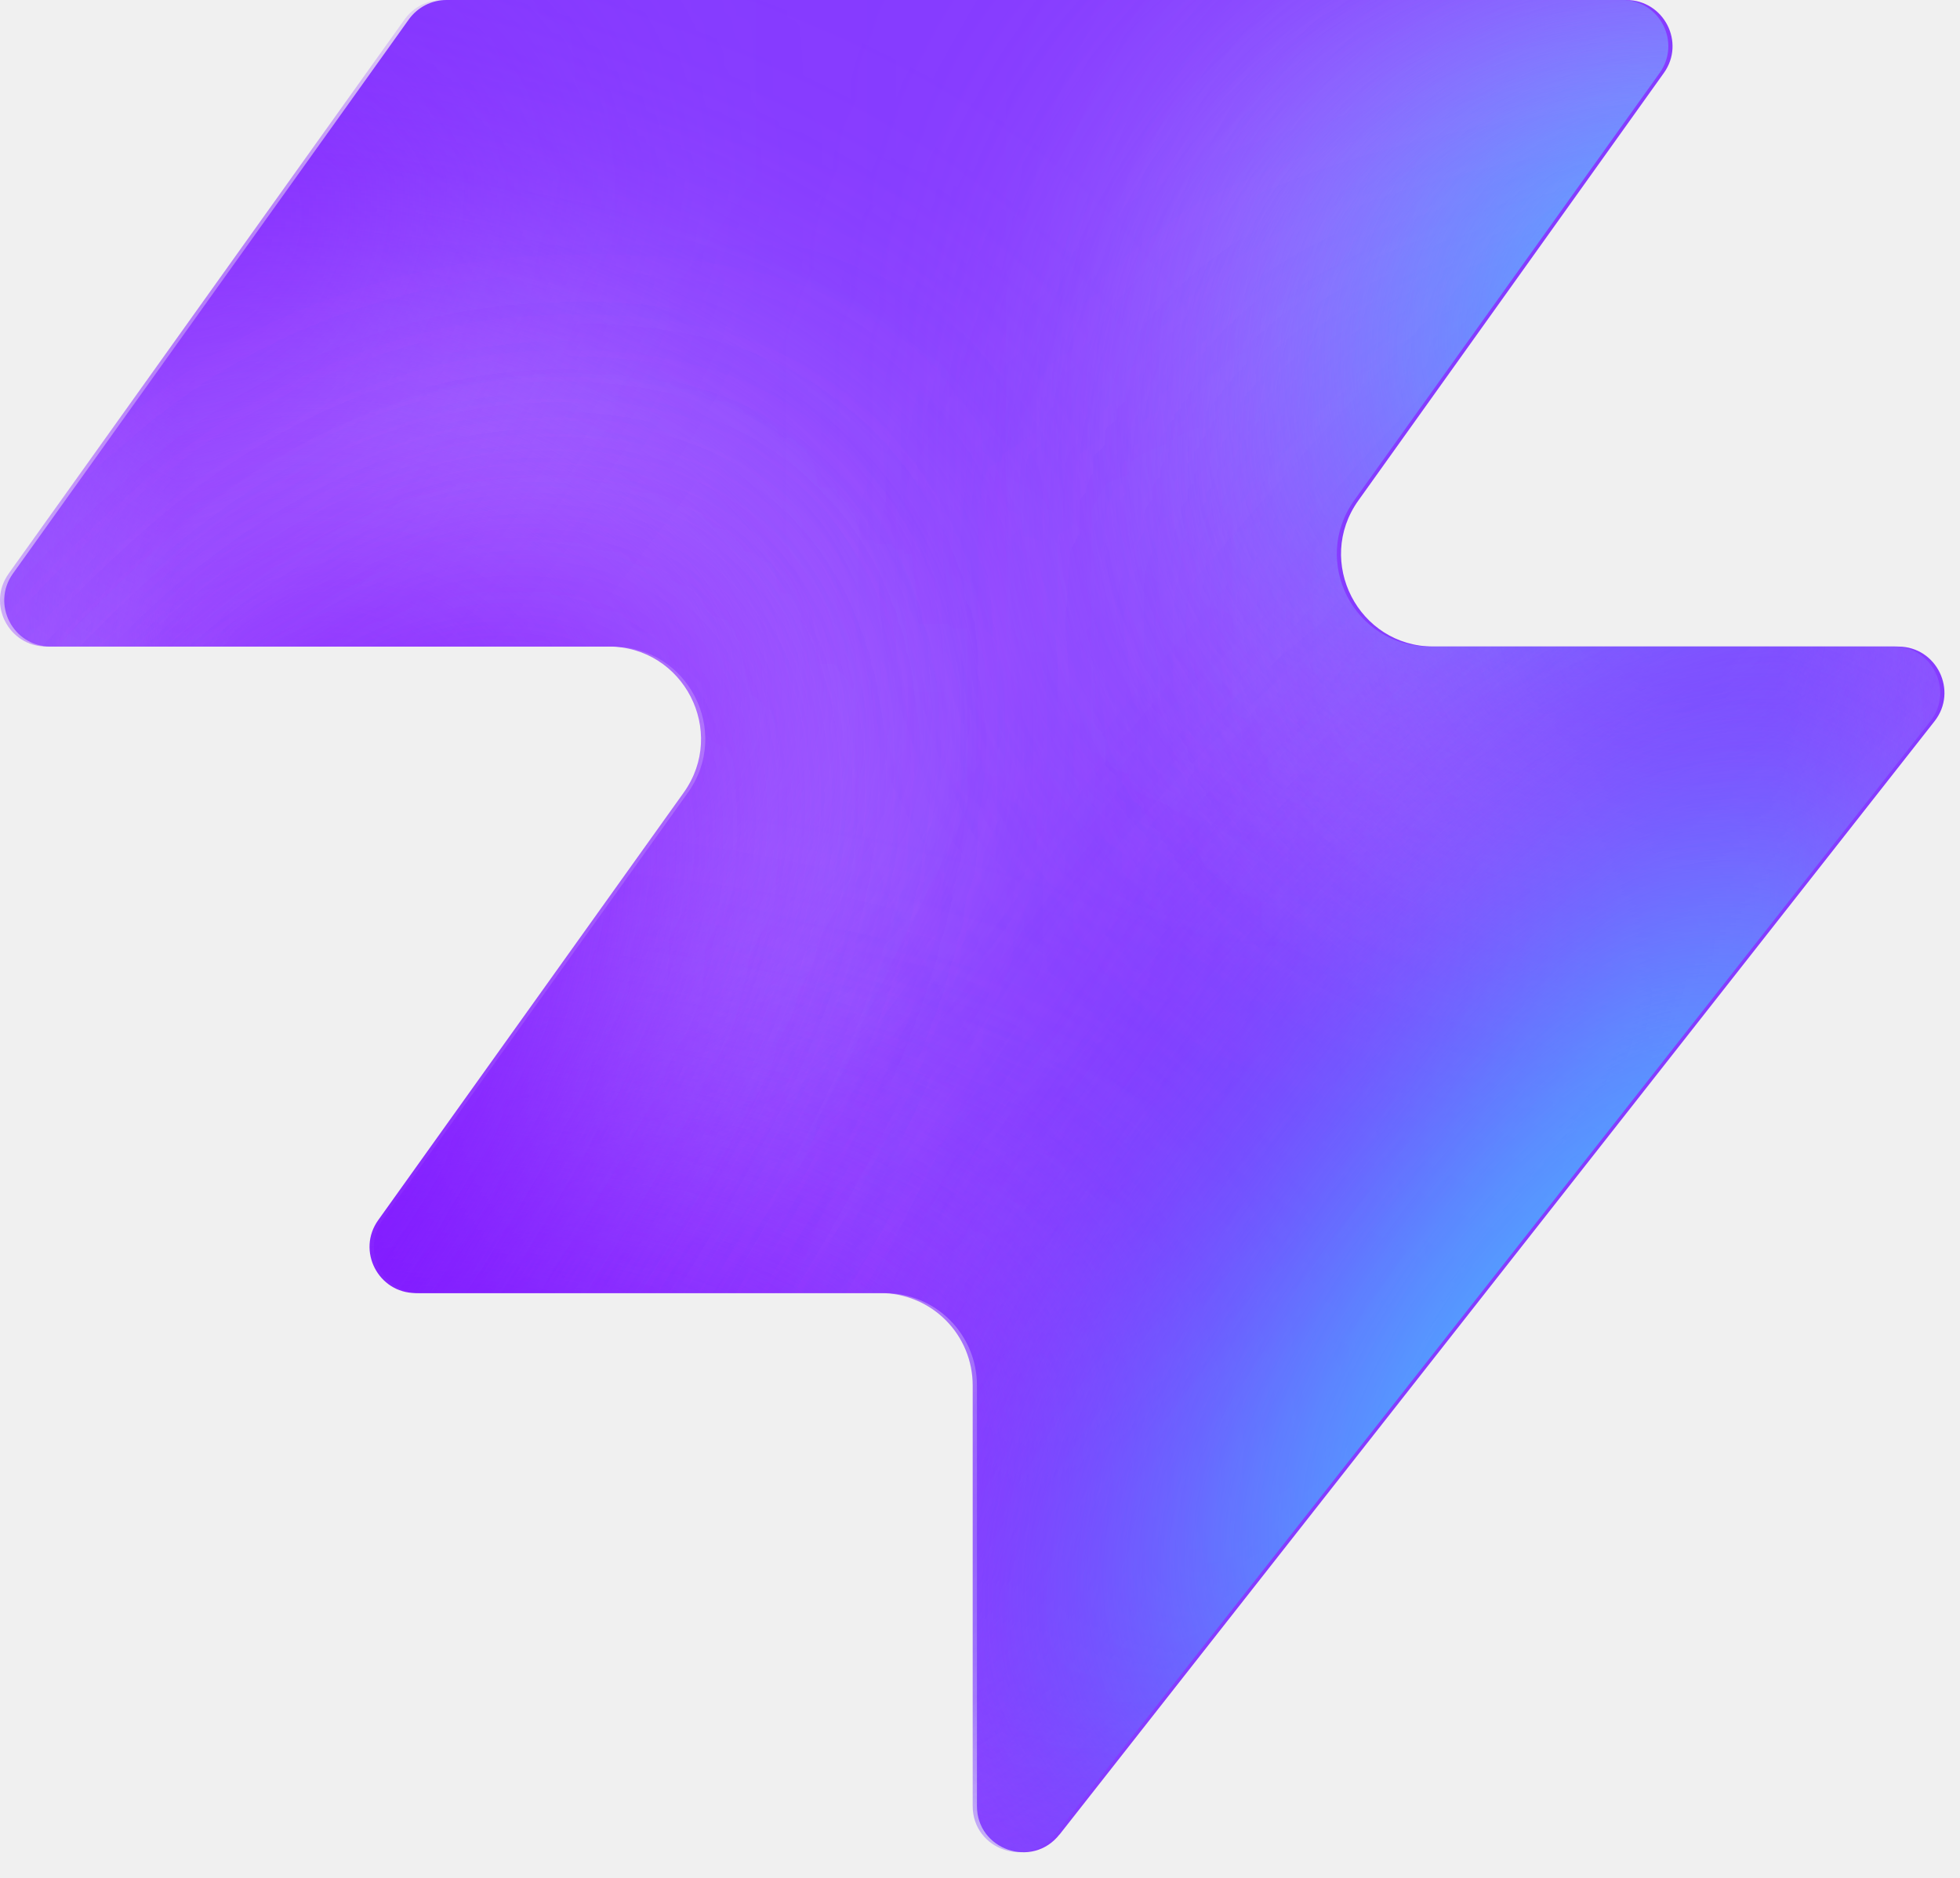
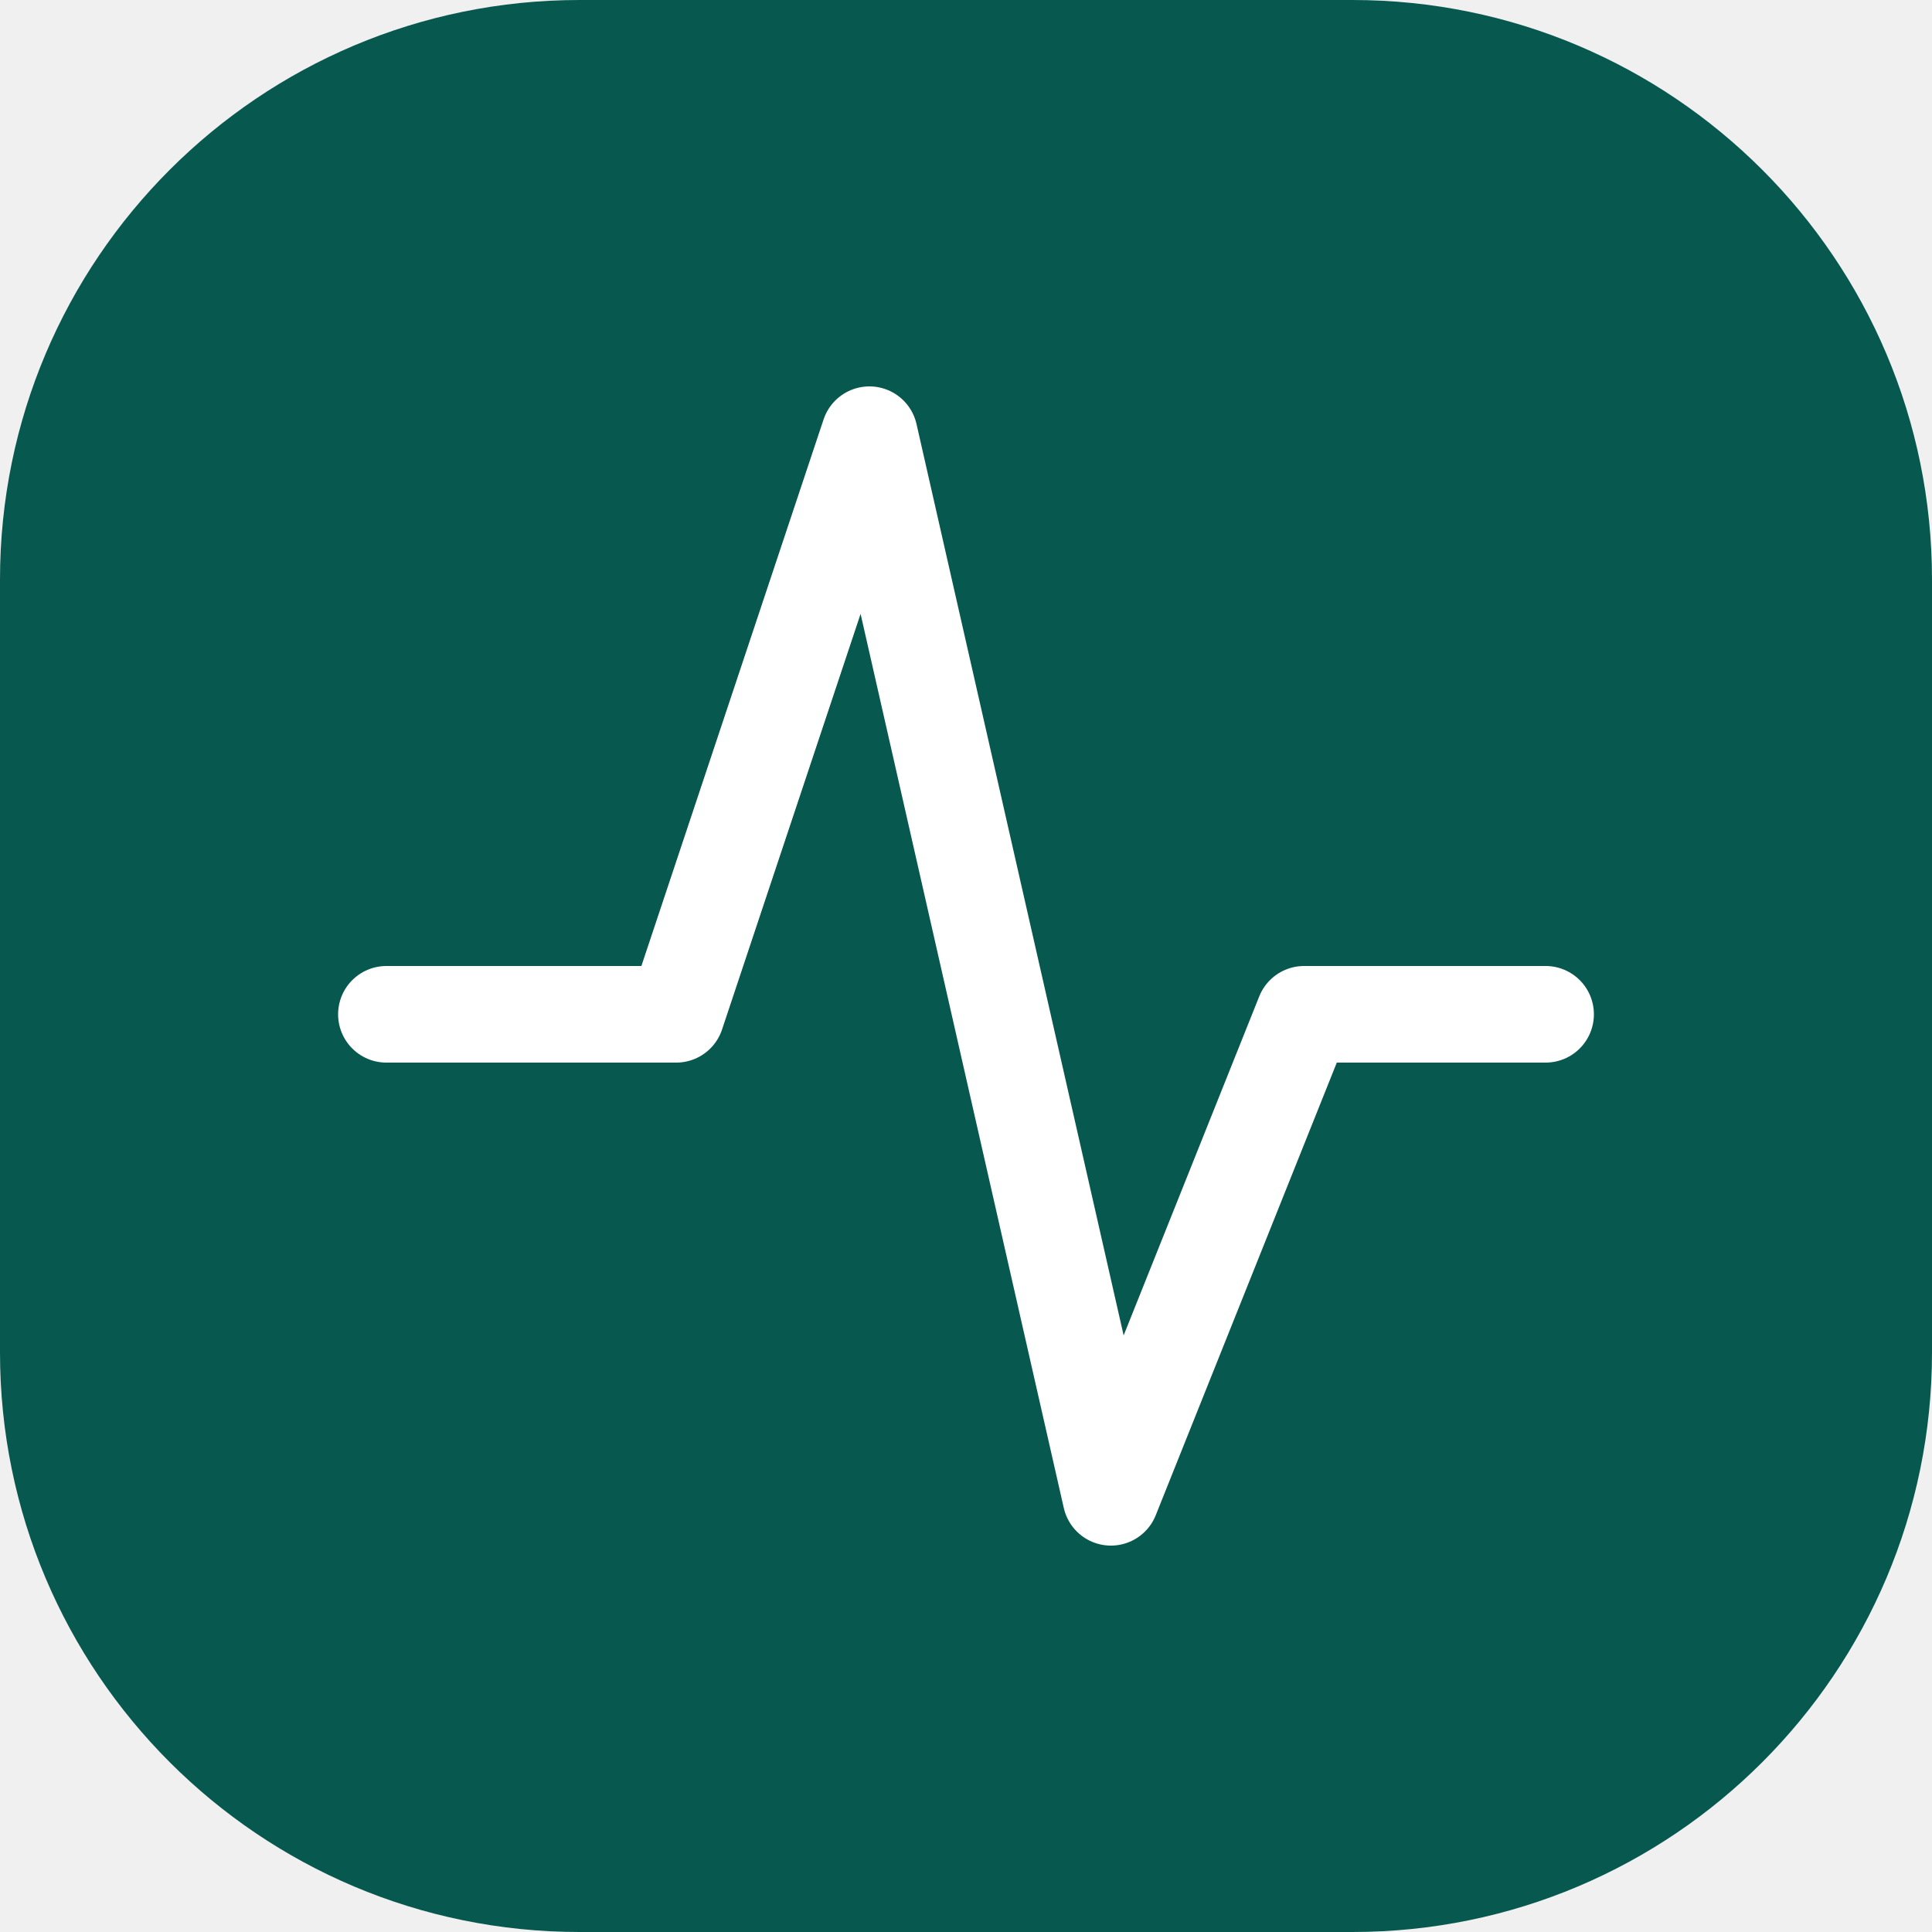
- <svg xmlns="http://www.w3.org/2000/svg" width="48" height="46" fill="none" viewBox="0 0 48 46">
-   <path fill="#863bff" d="M25.946 44.938c-.664.845-2.021.375-2.021-.698V33.937a2.26 2.26 0 0 0-2.262-2.262H10.287c-.92 0-1.456-1.04-.92-1.788l7.48-10.471c1.07-1.497 0-3.578-1.842-3.578H1.237c-.92 0-1.456-1.04-.92-1.788L10.013.474c.214-.297.556-.474.92-.474h28.894c.92 0 1.456 1.04.92 1.788l-7.48 10.471c-1.07 1.498 0 3.579 1.842 3.579h11.377c.943 0 1.473 1.088.89 1.83L25.947 44.94z" style="fill:#863bff;fill:color(display-p3 .525 .23 1);fill-opacity:1" />
-   <mask id="a" width="48" height="46" x="0" y="0" maskUnits="userSpaceOnUse" style="mask-type:alpha">
-     <path fill="#000" d="M25.842 44.938c-.664.844-2.021.375-2.021-.698V33.937a2.26 2.26 0 0 0-2.262-2.262H10.183c-.92 0-1.456-1.04-.92-1.788l7.48-10.471c1.07-1.498 0-3.579-1.842-3.579H1.133c-.92 0-1.456-1.04-.92-1.787L9.91.473c.214-.297.556-.474.92-.474h28.894c.92 0 1.456 1.04.92 1.788l-7.48 10.471c-1.07 1.498 0 3.578 1.842 3.578h11.377c.943 0 1.473 1.088.89 1.832L25.843 44.94z" style="fill:#000;fill-opacity:1" />
-   </mask>
-   <g mask="url(#a)">
-     <g filter="url(#b)">
-       <ellipse cx="5.508" cy="14.704" fill="#ede6ff" rx="5.508" ry="14.704" style="fill:#ede6ff;fill:color(display-p3 .927 .903 1);fill-opacity:1" transform="matrix(.00324 1 1 -.00324 -4.47 31.516)" />
-     </g>
-     <g filter="url(#c)">
-       <ellipse cx="10.399" cy="29.851" fill="#ede6ff" rx="10.399" ry="29.851" style="fill:#ede6ff;fill:color(display-p3 .927 .903 1);fill-opacity:1" transform="matrix(.00324 1 1 -.00324 -39.328 7.883)" />
-     </g>
-     <g filter="url(#d)">
-       <ellipse cx="5.508" cy="30.487" fill="#7e14ff" rx="5.508" ry="30.487" style="fill:#7e14ff;fill:color(display-p3 .492 .077 1);fill-opacity:1" transform="rotate(89.814 -25.913 -14.639)scale(1 -1)" />
-     </g>
-     <g filter="url(#e)">
-       <ellipse cx="5.508" cy="30.599" fill="#7e14ff" rx="5.508" ry="30.599" style="fill:#7e14ff;fill:color(display-p3 .492 .077 1);fill-opacity:1" transform="rotate(89.814 -32.644 -3.334)scale(1 -1)" />
-     </g>
-     <g filter="url(#f)">
-       <ellipse cx="5.508" cy="30.599" fill="#7e14ff" rx="5.508" ry="30.599" style="fill:#7e14ff;fill:color(display-p3 .492 .077 1);fill-opacity:1" transform="matrix(.00324 1 1 -.00324 -34.34 30.47)" />
-     </g>
-     <g filter="url(#g)">
-       <ellipse cx="14.072" cy="22.078" fill="#ede6ff" rx="14.072" ry="22.078" style="fill:#ede6ff;fill:color(display-p3 .927 .903 1);fill-opacity:1" transform="rotate(93.35 24.506 48.493)scale(-1 1)" />
-     </g>
-     <g filter="url(#h)">
-       <ellipse cx="3.47" cy="21.501" fill="#7e14ff" rx="3.47" ry="21.501" style="fill:#7e14ff;fill:color(display-p3 .492 .077 1);fill-opacity:1" transform="rotate(89.009 28.708 47.59)scale(-1 1)" />
-     </g>
-     <g filter="url(#i)">
-       <ellipse cx="3.47" cy="21.501" fill="#7e14ff" rx="3.47" ry="21.501" style="fill:#7e14ff;fill:color(display-p3 .492 .077 1);fill-opacity:1" transform="rotate(89.009 28.708 47.59)scale(-1 1)" />
-     </g>
-     <g filter="url(#j)">
-       <ellipse cx=".387" cy="8.972" fill="#7e14ff" rx="4.407" ry="29.108" style="fill:#7e14ff;fill:color(display-p3 .492 .077 1);fill-opacity:1" transform="rotate(39.51 .387 8.972)" />
-     </g>
-     <g filter="url(#k)">
-       <ellipse cx="47.523" cy="-6.092" fill="#7e14ff" rx="4.407" ry="29.108" style="fill:#7e14ff;fill:color(display-p3 .492 .077 1);fill-opacity:1" transform="rotate(37.892 47.523 -6.092)" />
-     </g>
-     <g filter="url(#l)">
-       <ellipse cx="41.412" cy="6.333" fill="#47bfff" rx="5.971" ry="9.665" style="fill:#47bfff;fill:color(display-p3 .28 .748 1);fill-opacity:1" transform="rotate(37.892 41.412 6.333)" />
-     </g>
-     <g filter="url(#m)">
-       <ellipse cx="-1.879" cy="38.332" fill="#7e14ff" rx="4.407" ry="29.108" style="fill:#7e14ff;fill:color(display-p3 .492 .077 1);fill-opacity:1" transform="rotate(37.892 -1.88 38.332)" />
-     </g>
-     <g filter="url(#n)">
-       <ellipse cx="-1.879" cy="38.332" fill="#7e14ff" rx="4.407" ry="29.108" style="fill:#7e14ff;fill:color(display-p3 .492 .077 1);fill-opacity:1" transform="rotate(37.892 -1.88 38.332)" />
-     </g>
-     <g filter="url(#o)">
-       <ellipse cx="35.651" cy="29.907" fill="#7e14ff" rx="4.407" ry="29.108" style="fill:#7e14ff;fill:color(display-p3 .492 .077 1);fill-opacity:1" transform="rotate(37.892 35.651 29.907)" />
-     </g>
-     <g filter="url(#p)">
-       <ellipse cx="38.418" cy="32.4" fill="#47bfff" rx="5.971" ry="15.297" style="fill:#47bfff;fill:color(display-p3 .28 .748 1);fill-opacity:1" transform="rotate(37.892 38.418 32.4)" />
-     </g>
-   </g>
-   <defs>
-     <filter id="b" width="60.045" height="41.654" x="-19.77" y="16.149" color-interpolation-filters="sRGB" filterUnits="userSpaceOnUse">
-       <feFlood flood-opacity="0" result="BackgroundImageFix" />
-       <feBlend in="SourceGraphic" in2="BackgroundImageFix" result="shape" />
-       <feGaussianBlur result="effect1_foregroundBlur_2002_17158" stdDeviation="7.659" />
-     </filter>
-     <filter id="c" width="90.34" height="51.437" x="-54.613" y="-7.533" color-interpolation-filters="sRGB" filterUnits="userSpaceOnUse">
-       <feFlood flood-opacity="0" result="BackgroundImageFix" />
-       <feBlend in="SourceGraphic" in2="BackgroundImageFix" result="shape" />
-       <feGaussianBlur result="effect1_foregroundBlur_2002_17158" stdDeviation="7.659" />
-     </filter>
-     <filter id="d" width="79.355" height="29.4" x="-49.64" y="2.03" color-interpolation-filters="sRGB" filterUnits="userSpaceOnUse">
-       <feFlood flood-opacity="0" result="BackgroundImageFix" />
-       <feBlend in="SourceGraphic" in2="BackgroundImageFix" result="shape" />
-       <feGaussianBlur result="effect1_foregroundBlur_2002_17158" stdDeviation="4.596" />
-     </filter>
-     <filter id="e" width="79.579" height="29.4" x="-45.045" y="20.029" color-interpolation-filters="sRGB" filterUnits="userSpaceOnUse">
-       <feFlood flood-opacity="0" result="BackgroundImageFix" />
-       <feBlend in="SourceGraphic" in2="BackgroundImageFix" result="shape" />
-       <feGaussianBlur result="effect1_foregroundBlur_2002_17158" stdDeviation="4.596" />
-     </filter>
-     <filter id="f" width="79.579" height="29.4" x="-43.513" y="21.178" color-interpolation-filters="sRGB" filterUnits="userSpaceOnUse">
-       <feFlood flood-opacity="0" result="BackgroundImageFix" />
-       <feBlend in="SourceGraphic" in2="BackgroundImageFix" result="shape" />
-       <feGaussianBlur result="effect1_foregroundBlur_2002_17158" stdDeviation="4.596" />
-     </filter>
-     <filter id="g" width="74.749" height="58.852" x="15.756" y="-17.901" color-interpolation-filters="sRGB" filterUnits="userSpaceOnUse">
-       <feFlood flood-opacity="0" result="BackgroundImageFix" />
-       <feBlend in="SourceGraphic" in2="BackgroundImageFix" result="shape" />
-       <feGaussianBlur result="effect1_foregroundBlur_2002_17158" stdDeviation="7.659" />
-     </filter>
-     <filter id="h" width="61.377" height="25.362" x="23.548" y="2.284" color-interpolation-filters="sRGB" filterUnits="userSpaceOnUse">
-       <feFlood flood-opacity="0" result="BackgroundImageFix" />
-       <feBlend in="SourceGraphic" in2="BackgroundImageFix" result="shape" />
-       <feGaussianBlur result="effect1_foregroundBlur_2002_17158" stdDeviation="4.596" />
-     </filter>
-     <filter id="i" width="61.377" height="25.362" x="23.548" y="2.284" color-interpolation-filters="sRGB" filterUnits="userSpaceOnUse">
-       <feFlood flood-opacity="0" result="BackgroundImageFix" />
-       <feBlend in="SourceGraphic" in2="BackgroundImageFix" result="shape" />
-       <feGaussianBlur result="effect1_foregroundBlur_2002_17158" stdDeviation="4.596" />
-     </filter>
-     <filter id="j" width="56.045" height="63.649" x="-27.636" y="-22.853" color-interpolation-filters="sRGB" filterUnits="userSpaceOnUse">
-       <feFlood flood-opacity="0" result="BackgroundImageFix" />
-       <feBlend in="SourceGraphic" in2="BackgroundImageFix" result="shape" />
-       <feGaussianBlur result="effect1_foregroundBlur_2002_17158" stdDeviation="4.596" />
-     </filter>
-     <filter id="k" width="54.814" height="64.646" x="20.116" y="-38.415" color-interpolation-filters="sRGB" filterUnits="userSpaceOnUse">
-       <feFlood flood-opacity="0" result="BackgroundImageFix" />
-       <feBlend in="SourceGraphic" in2="BackgroundImageFix" result="shape" />
-       <feGaussianBlur result="effect1_foregroundBlur_2002_17158" stdDeviation="4.596" />
-     </filter>
-     <filter id="l" width="33.541" height="35.313" x="24.641" y="-11.323" color-interpolation-filters="sRGB" filterUnits="userSpaceOnUse">
-       <feFlood flood-opacity="0" result="BackgroundImageFix" />
-       <feBlend in="SourceGraphic" in2="BackgroundImageFix" result="shape" />
-       <feGaussianBlur result="effect1_foregroundBlur_2002_17158" stdDeviation="4.596" />
-     </filter>
-     <filter id="m" width="54.814" height="64.646" x="-29.286" y="6.009" color-interpolation-filters="sRGB" filterUnits="userSpaceOnUse">
-       <feFlood flood-opacity="0" result="BackgroundImageFix" />
-       <feBlend in="SourceGraphic" in2="BackgroundImageFix" result="shape" />
-       <feGaussianBlur result="effect1_foregroundBlur_2002_17158" stdDeviation="4.596" />
-     </filter>
-     <filter id="n" width="54.814" height="64.646" x="-29.286" y="6.009" color-interpolation-filters="sRGB" filterUnits="userSpaceOnUse">
-       <feFlood flood-opacity="0" result="BackgroundImageFix" />
-       <feBlend in="SourceGraphic" in2="BackgroundImageFix" result="shape" />
-       <feGaussianBlur result="effect1_foregroundBlur_2002_17158" stdDeviation="4.596" />
-     </filter>
-     <filter id="o" width="54.814" height="64.646" x="8.244" y="-2.416" color-interpolation-filters="sRGB" filterUnits="userSpaceOnUse">
-       <feFlood flood-opacity="0" result="BackgroundImageFix" />
-       <feBlend in="SourceGraphic" in2="BackgroundImageFix" result="shape" />
-       <feGaussianBlur result="effect1_foregroundBlur_2002_17158" stdDeviation="4.596" />
-     </filter>
-     <filter id="p" width="39.409" height="43.623" x="18.713" y="10.588" color-interpolation-filters="sRGB" filterUnits="userSpaceOnUse">
-       <feFlood flood-opacity="0" result="BackgroundImageFix" />
-       <feBlend in="SourceGraphic" in2="BackgroundImageFix" result="shape" />
-       <feGaussianBlur result="effect1_foregroundBlur_2002_17158" stdDeviation="4.596" />
-     </filter>
-   </defs>
+ <svg xmlns="http://www.w3.org/2000/svg" viewBox="0 0 40 40">
+   <rect width="40" height="40" rx="12" fill="#07584f" />
+   <path d="M8 21h6l4-12 5 22 4-10h5" fill="none" stroke="#fff" stroke-width="2" stroke-linecap="round" stroke-linejoin="round" />
</svg>
